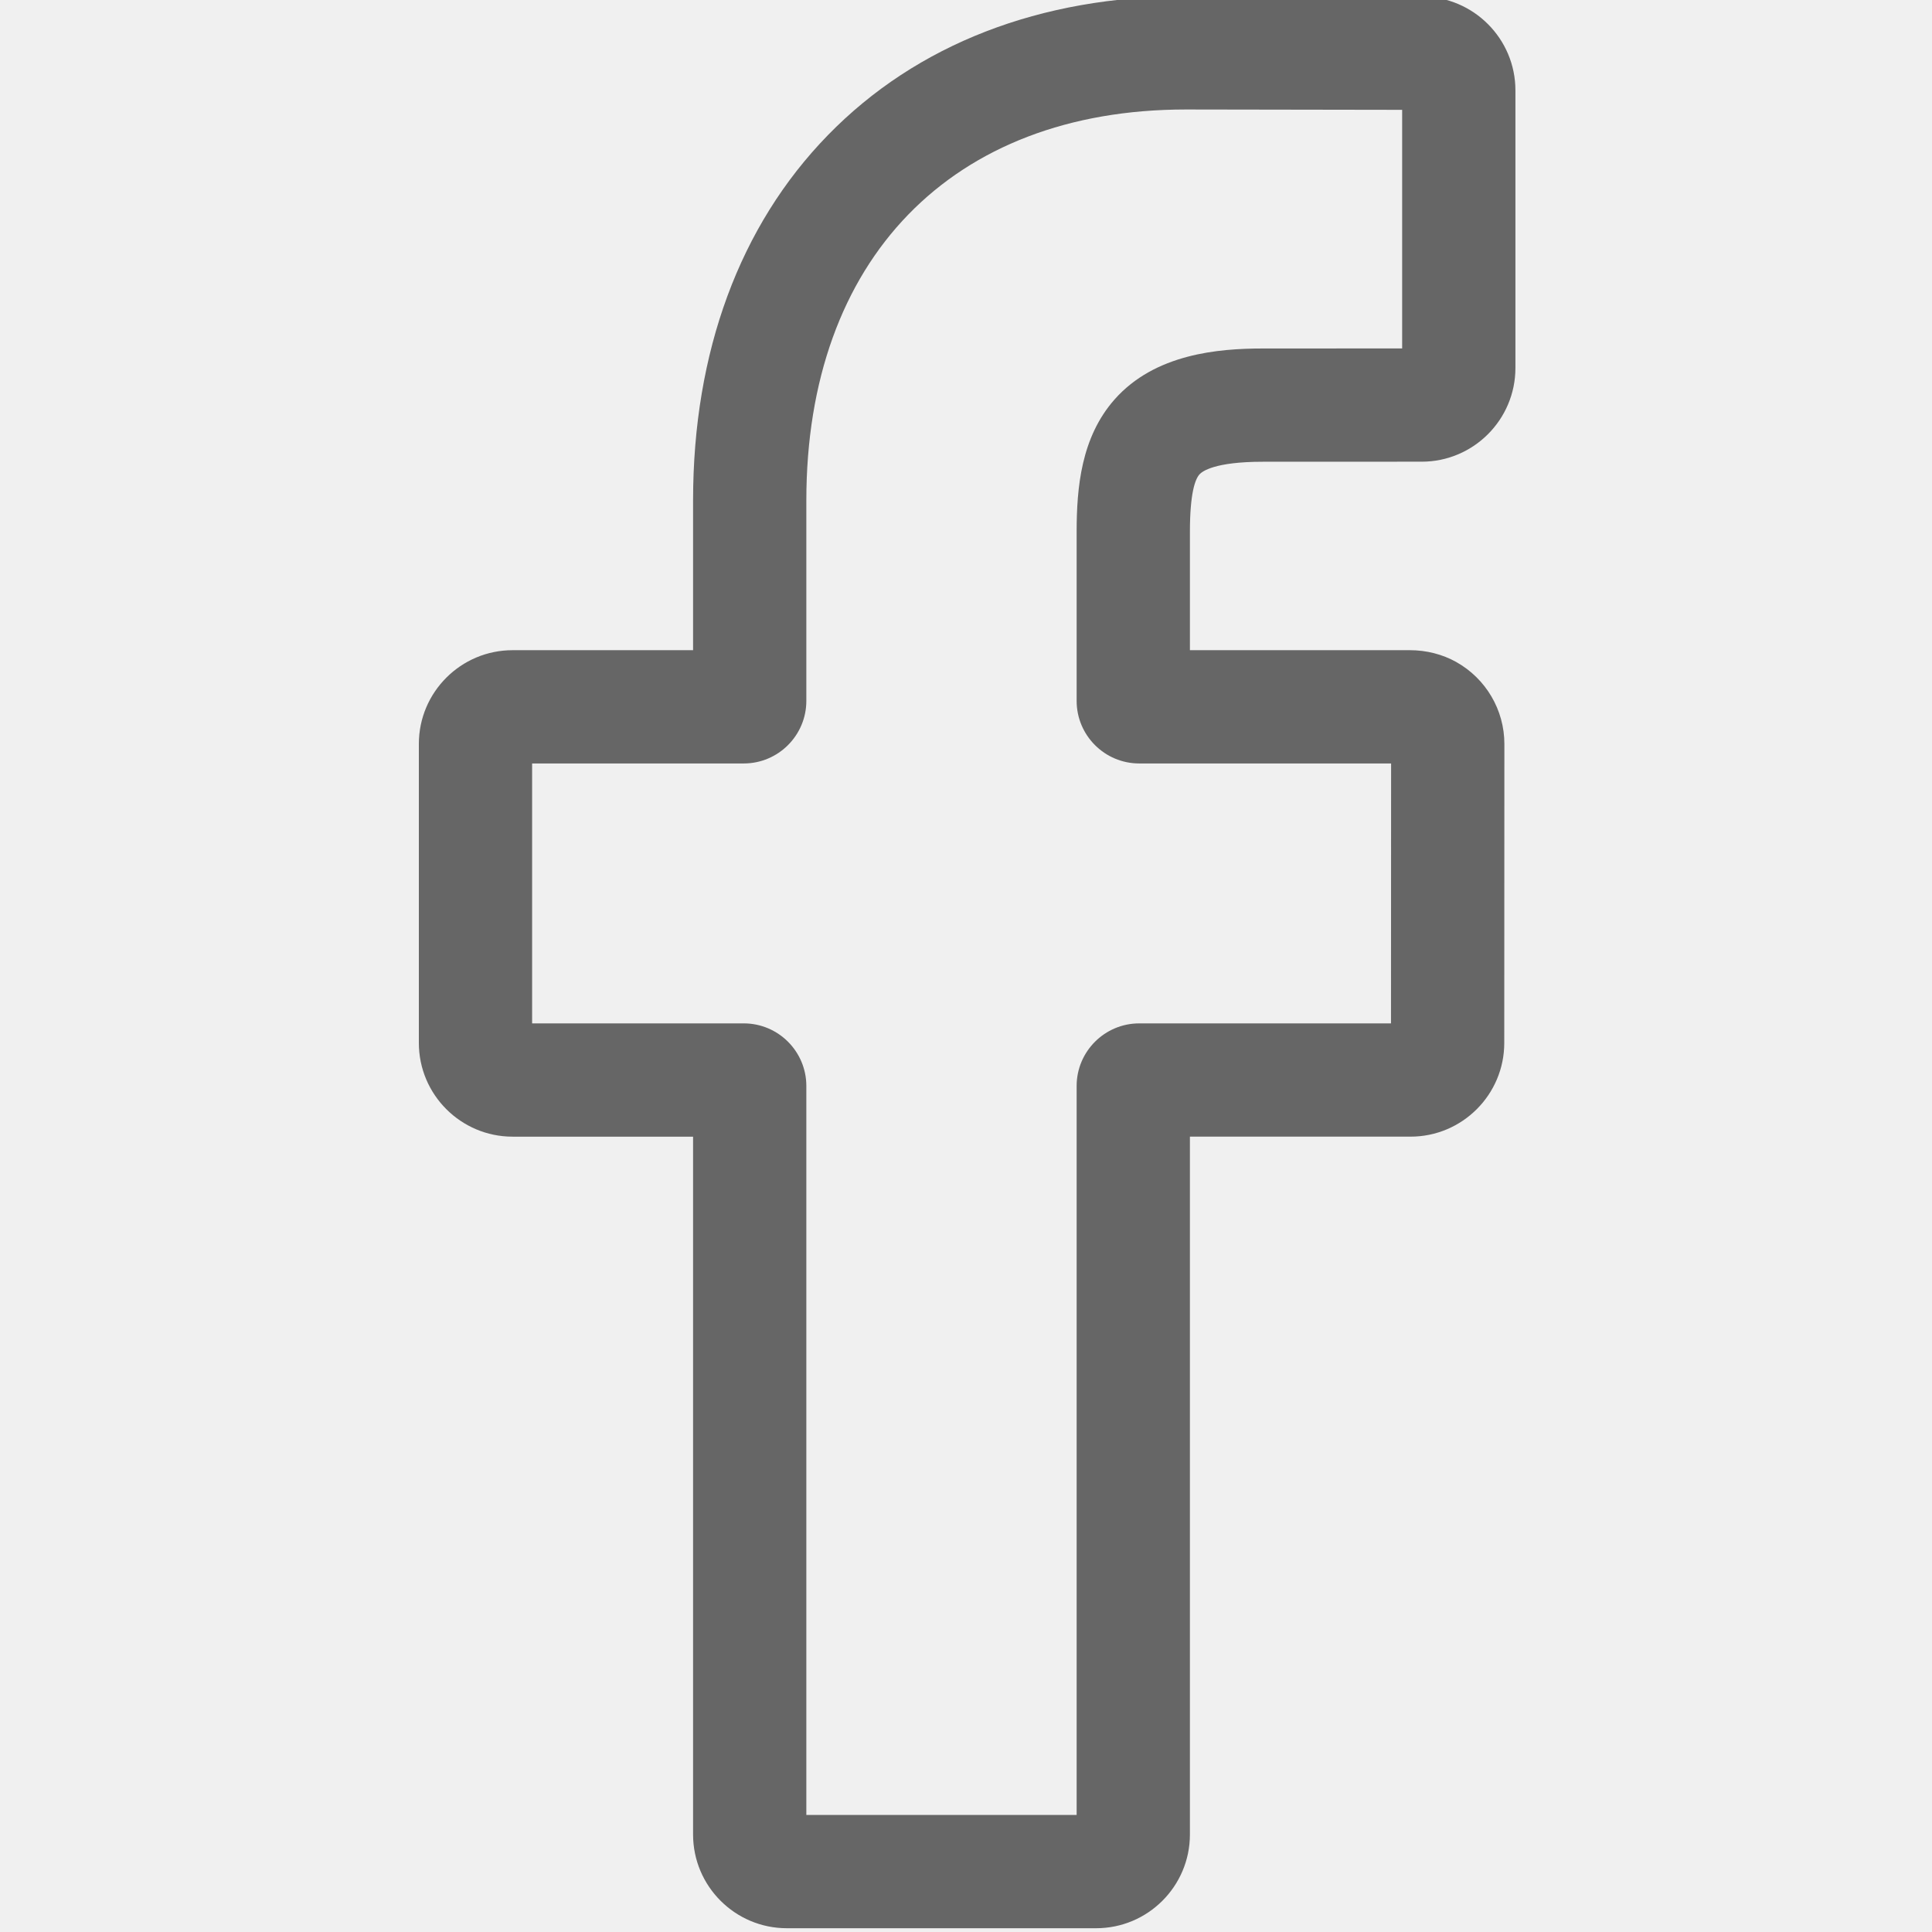
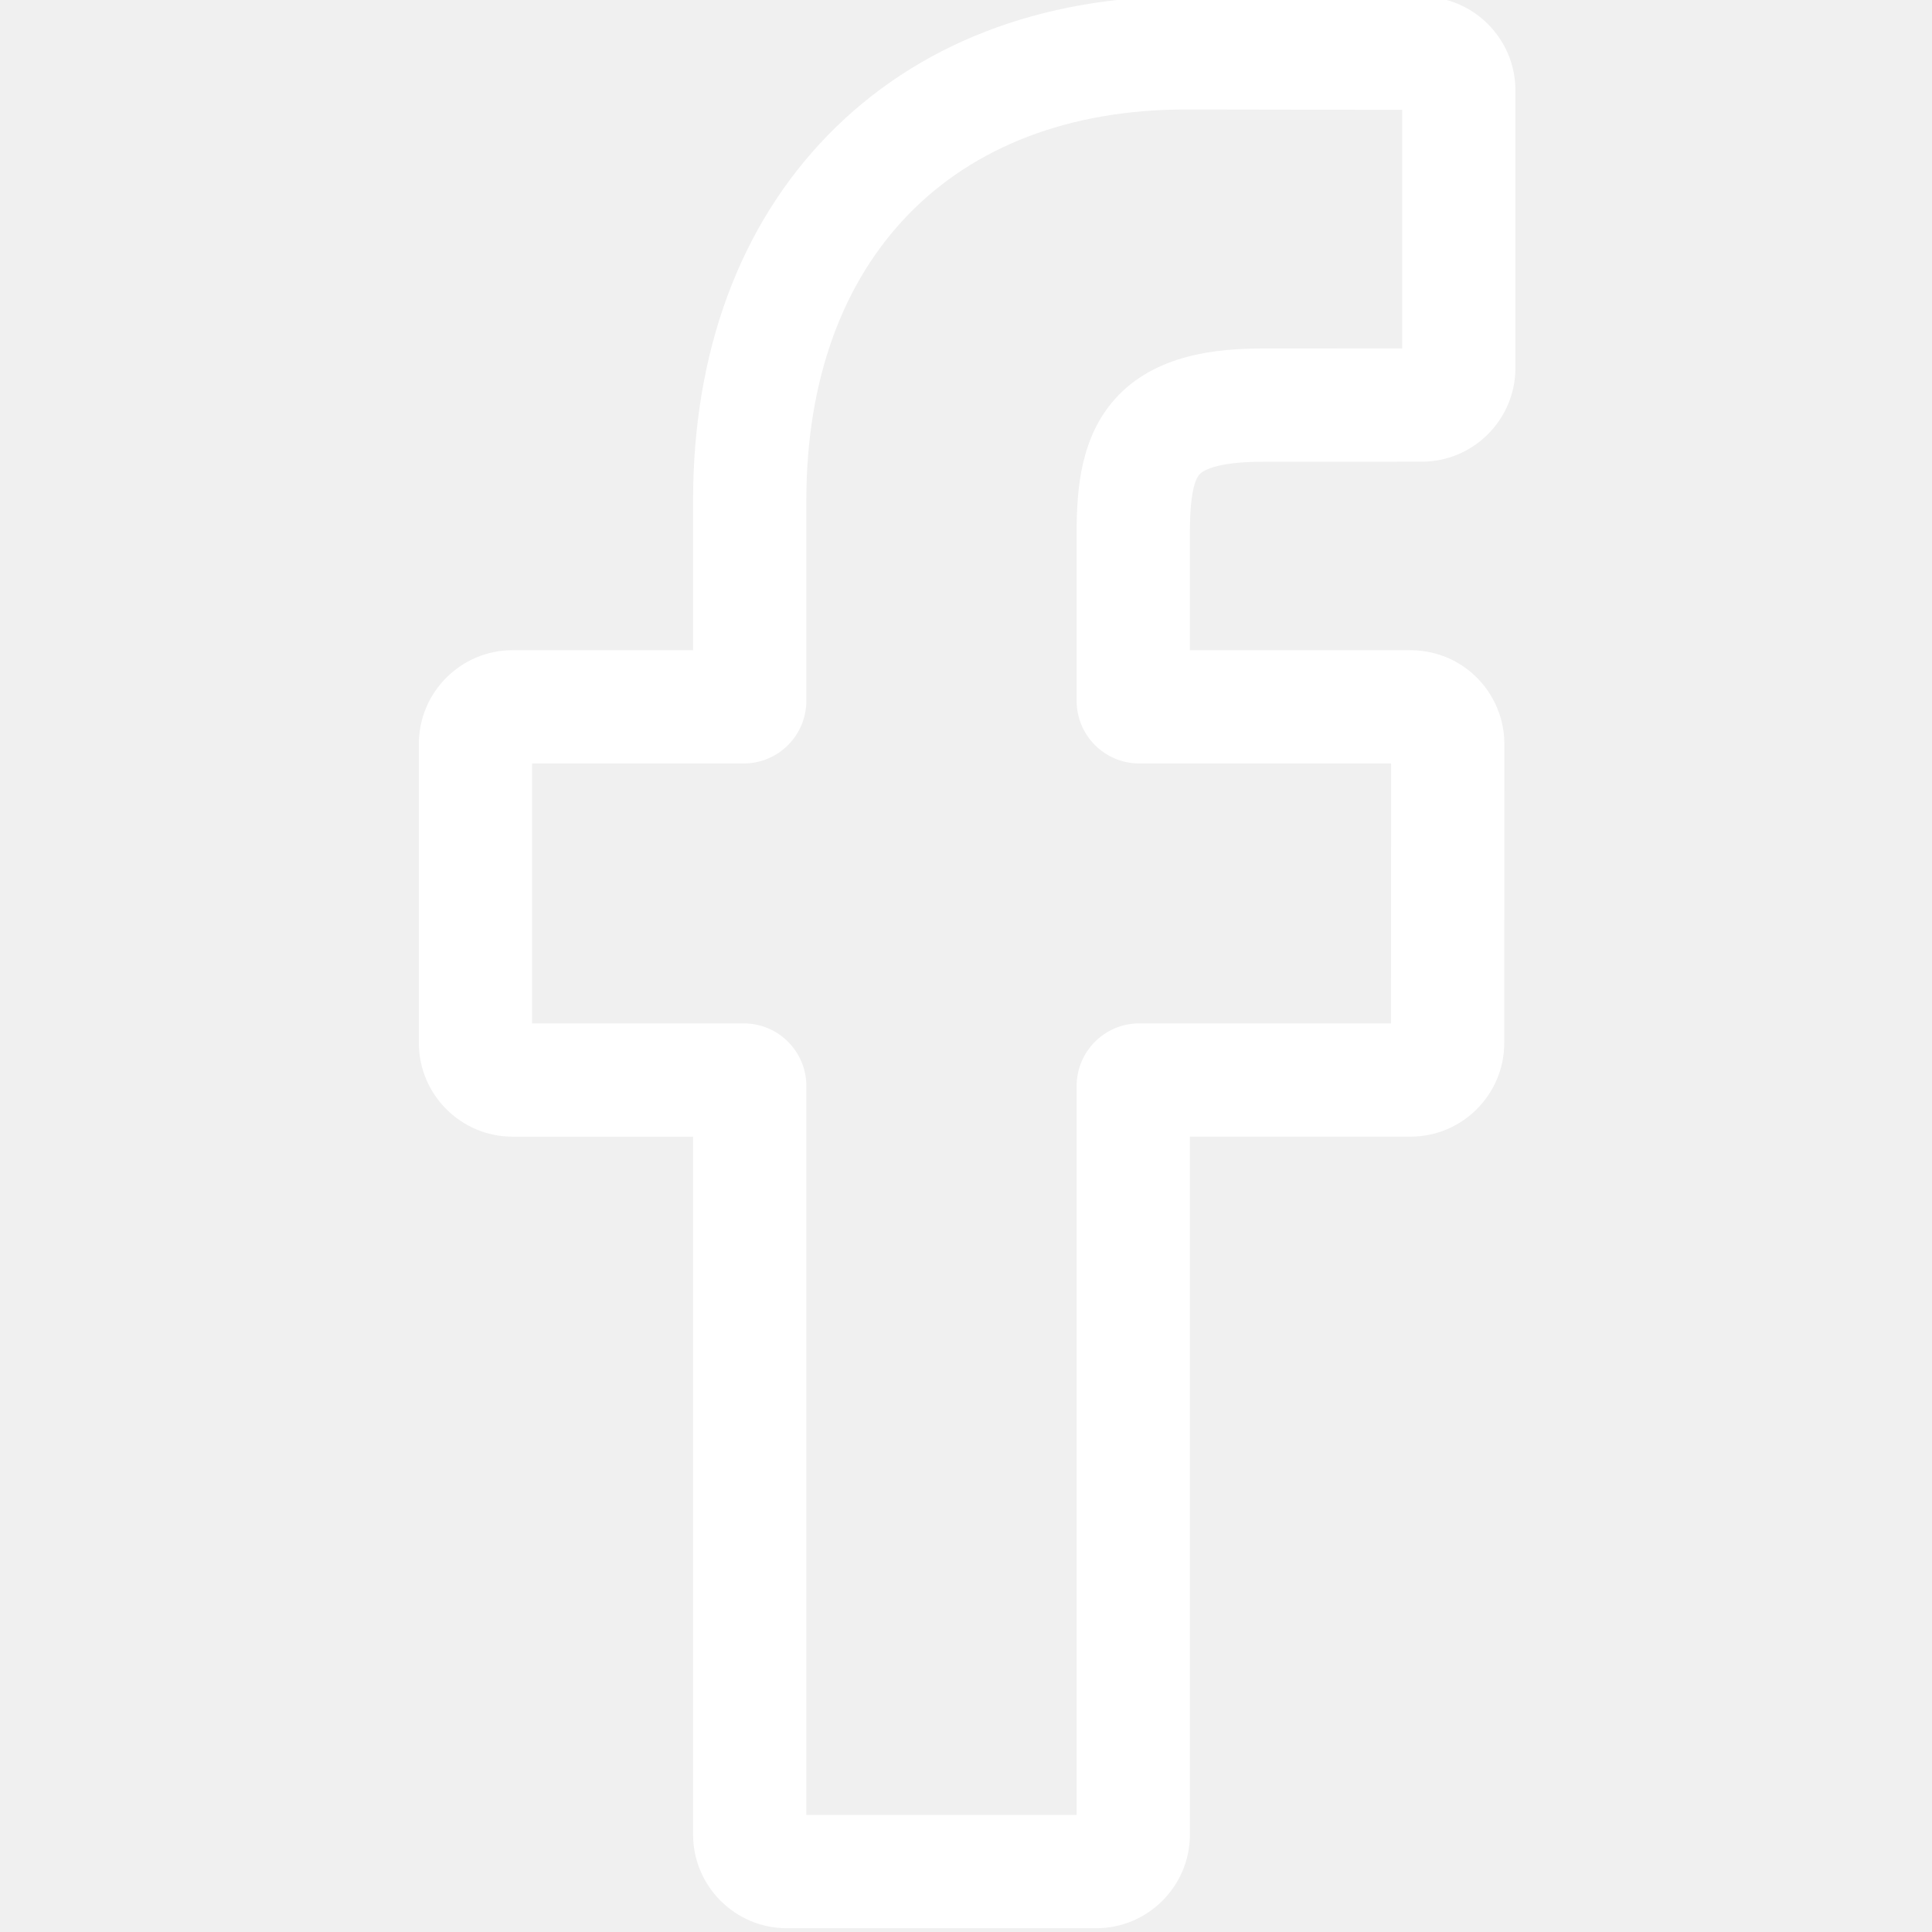
- <svg xmlns="http://www.w3.org/2000/svg" fill="#666" width="50" height="50" viewBox="-110 1 511 512">
+ <svg xmlns="http://www.w3.org/2000/svg" fill="#fff" width="50" height="50" viewBox="-110 1 511 512">
  <path d="M180 512H98.008c-13.695 0-24.836-11.14-24.836-24.836V302.227H25.336C11.64 302.227.5 291.082.5 277.39v-79.246c0-13.696 11.14-24.836 24.836-24.836h47.836v-39.684c0-39.348 12.355-72.824 35.726-96.805C132.375 12.73 165.184 0 203.778 0l62.53.102c13.672.023 24.794 11.164 24.794 24.835v73.579c0 13.695-11.137 24.836-24.829 24.836l-42.101.015c-12.84 0-16.11 2.574-16.809 3.363-1.152 1.31-2.523 5.008-2.523 15.223v31.352h58.27c4.386 0 8.636 1.082 12.288 3.12 7.88 4.403 12.778 12.727 12.778 21.723l-.031 79.247c0 13.687-11.141 24.828-24.836 24.828h-58.47v184.941C204.84 500.86 193.696 512 180 512zm-76.813-30.016h71.633V288.79c0-9.144 7.442-16.582 16.582-16.582h66.727l.027-68.883h-66.758c-9.14 0-16.578-7.437-16.578-16.582v-44.789c0-11.726 1.192-25.062 10.043-35.086 10.696-12.117 27.551-13.515 39.301-13.515l36.922-.016V30.109l-57.332-.093c-62.024 0-100.566 39.703-100.566 103.609v53.117c0 9.14-7.438 16.582-16.579 16.582H30.516v68.883h56.093c9.141 0 16.579 7.438 16.579 16.582zM266.25 30.117h.004zm0 0" />
</svg>
